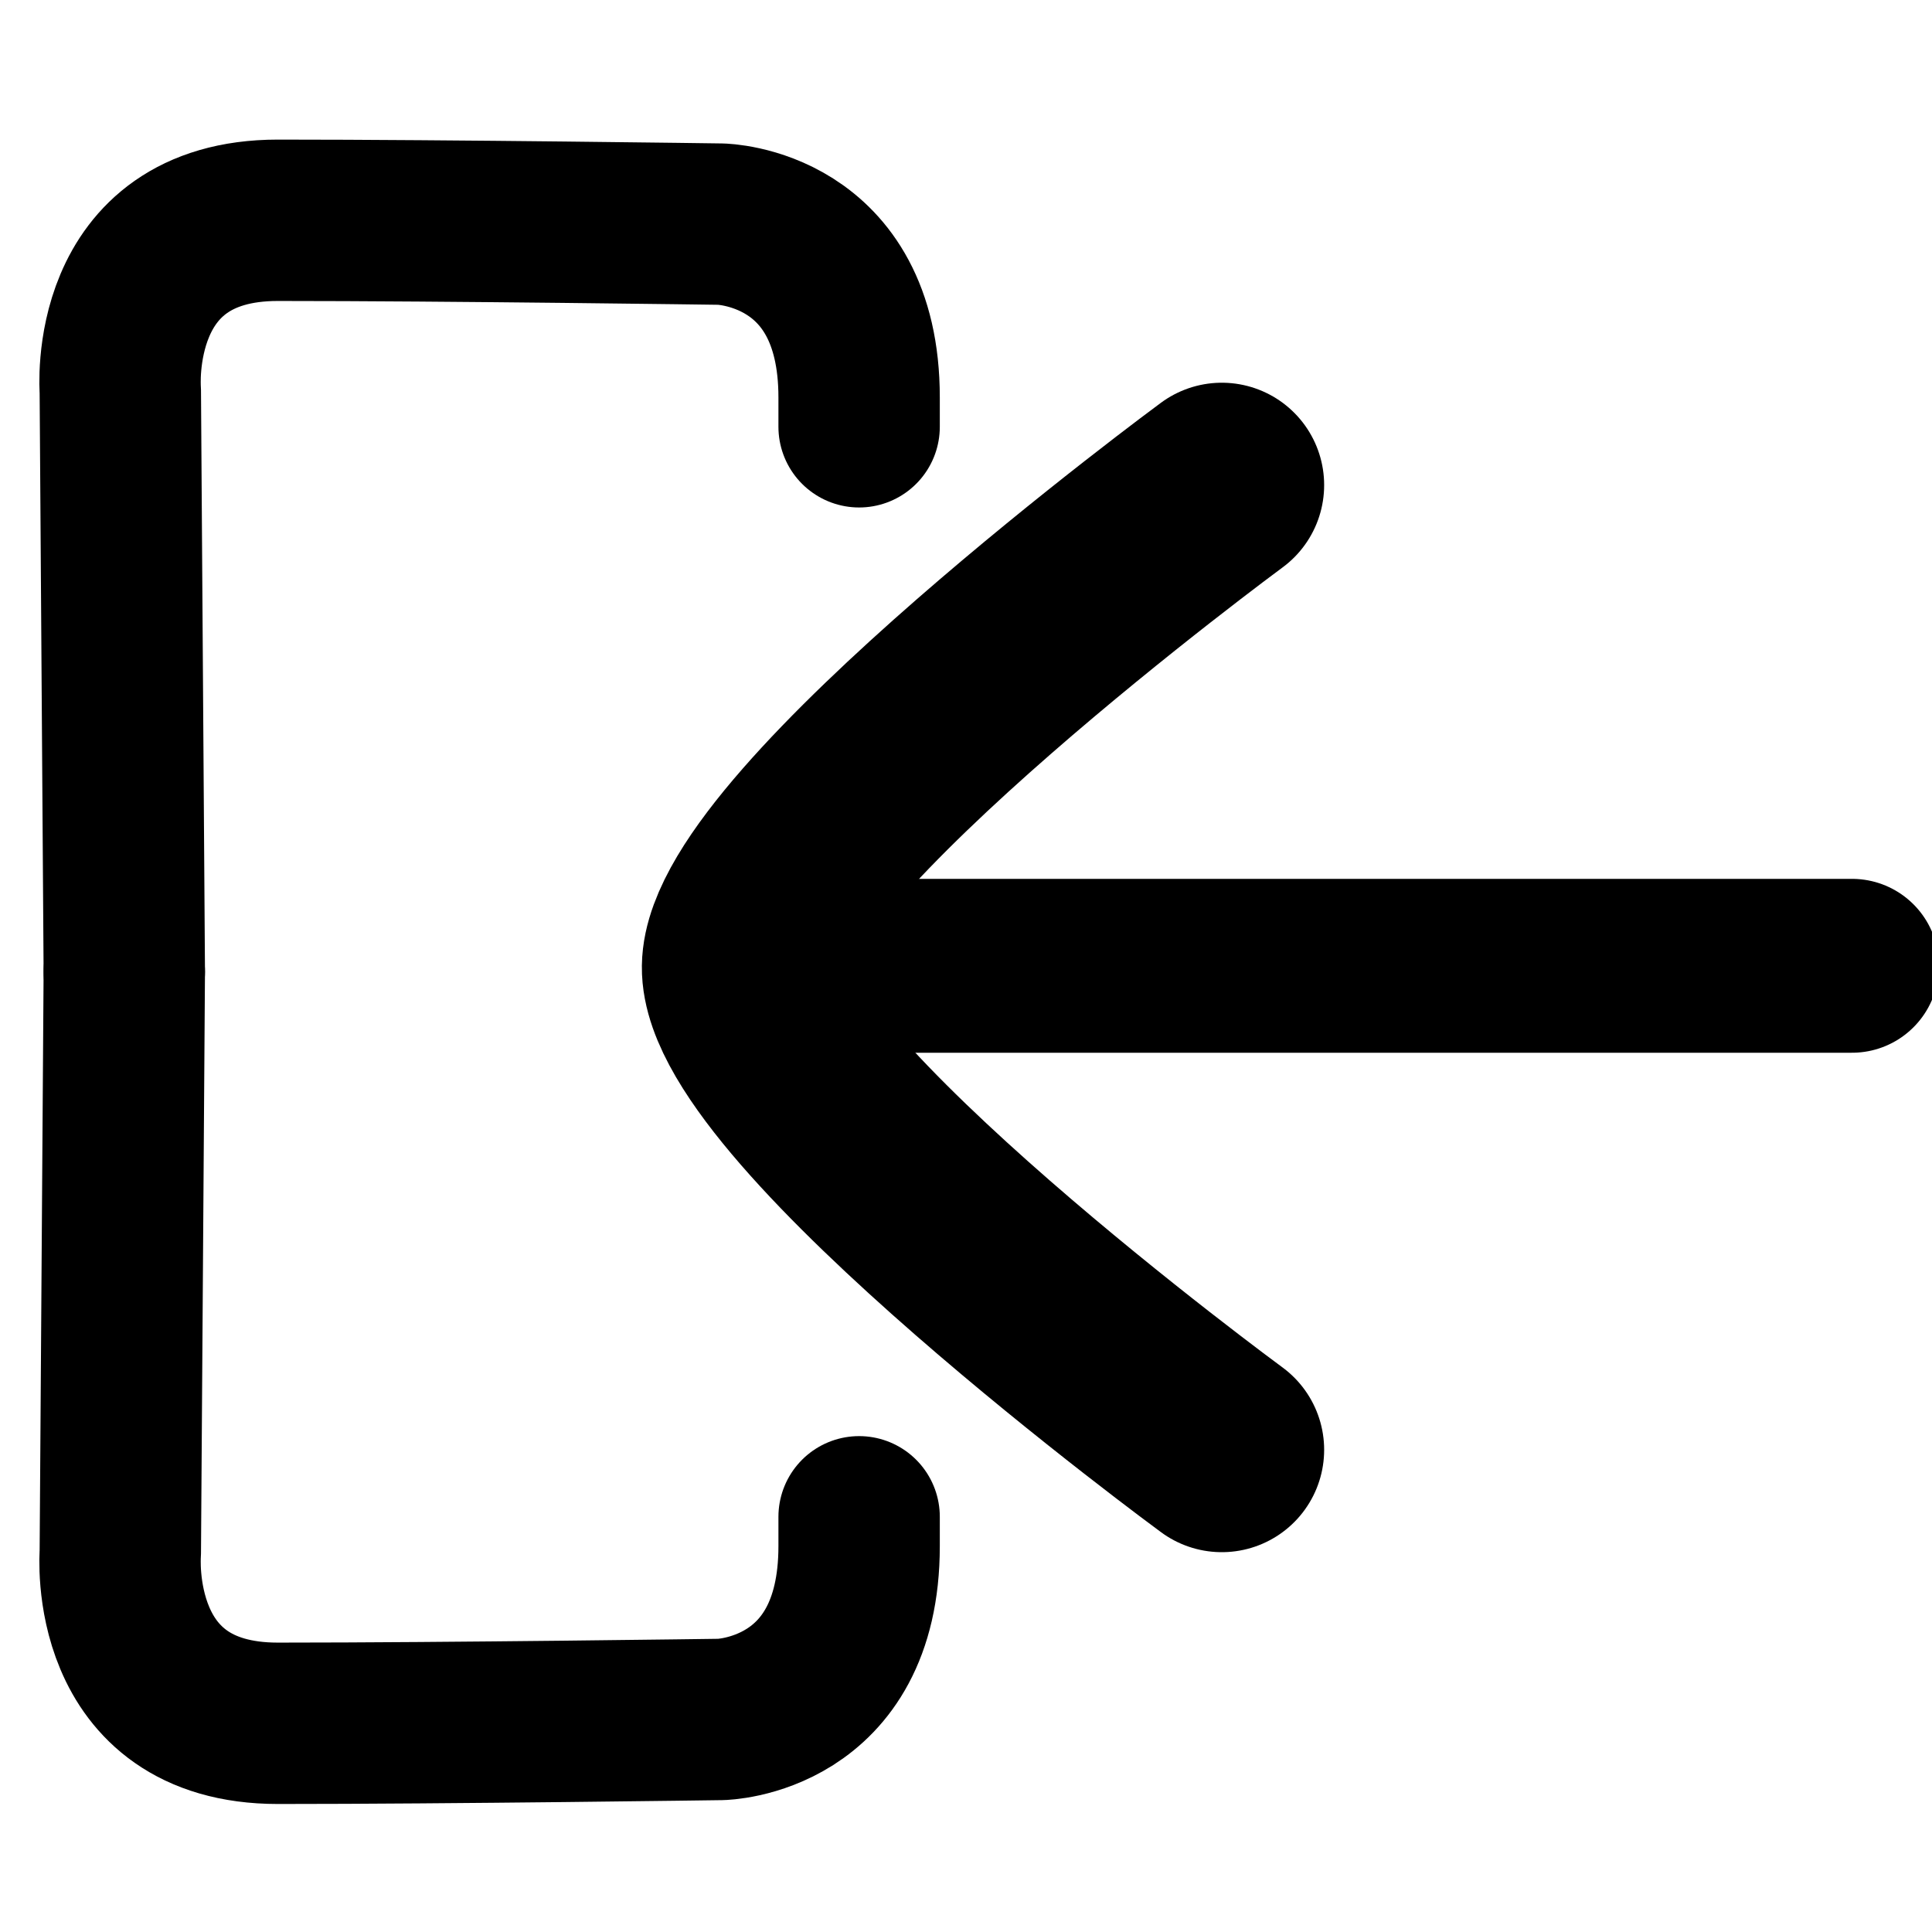
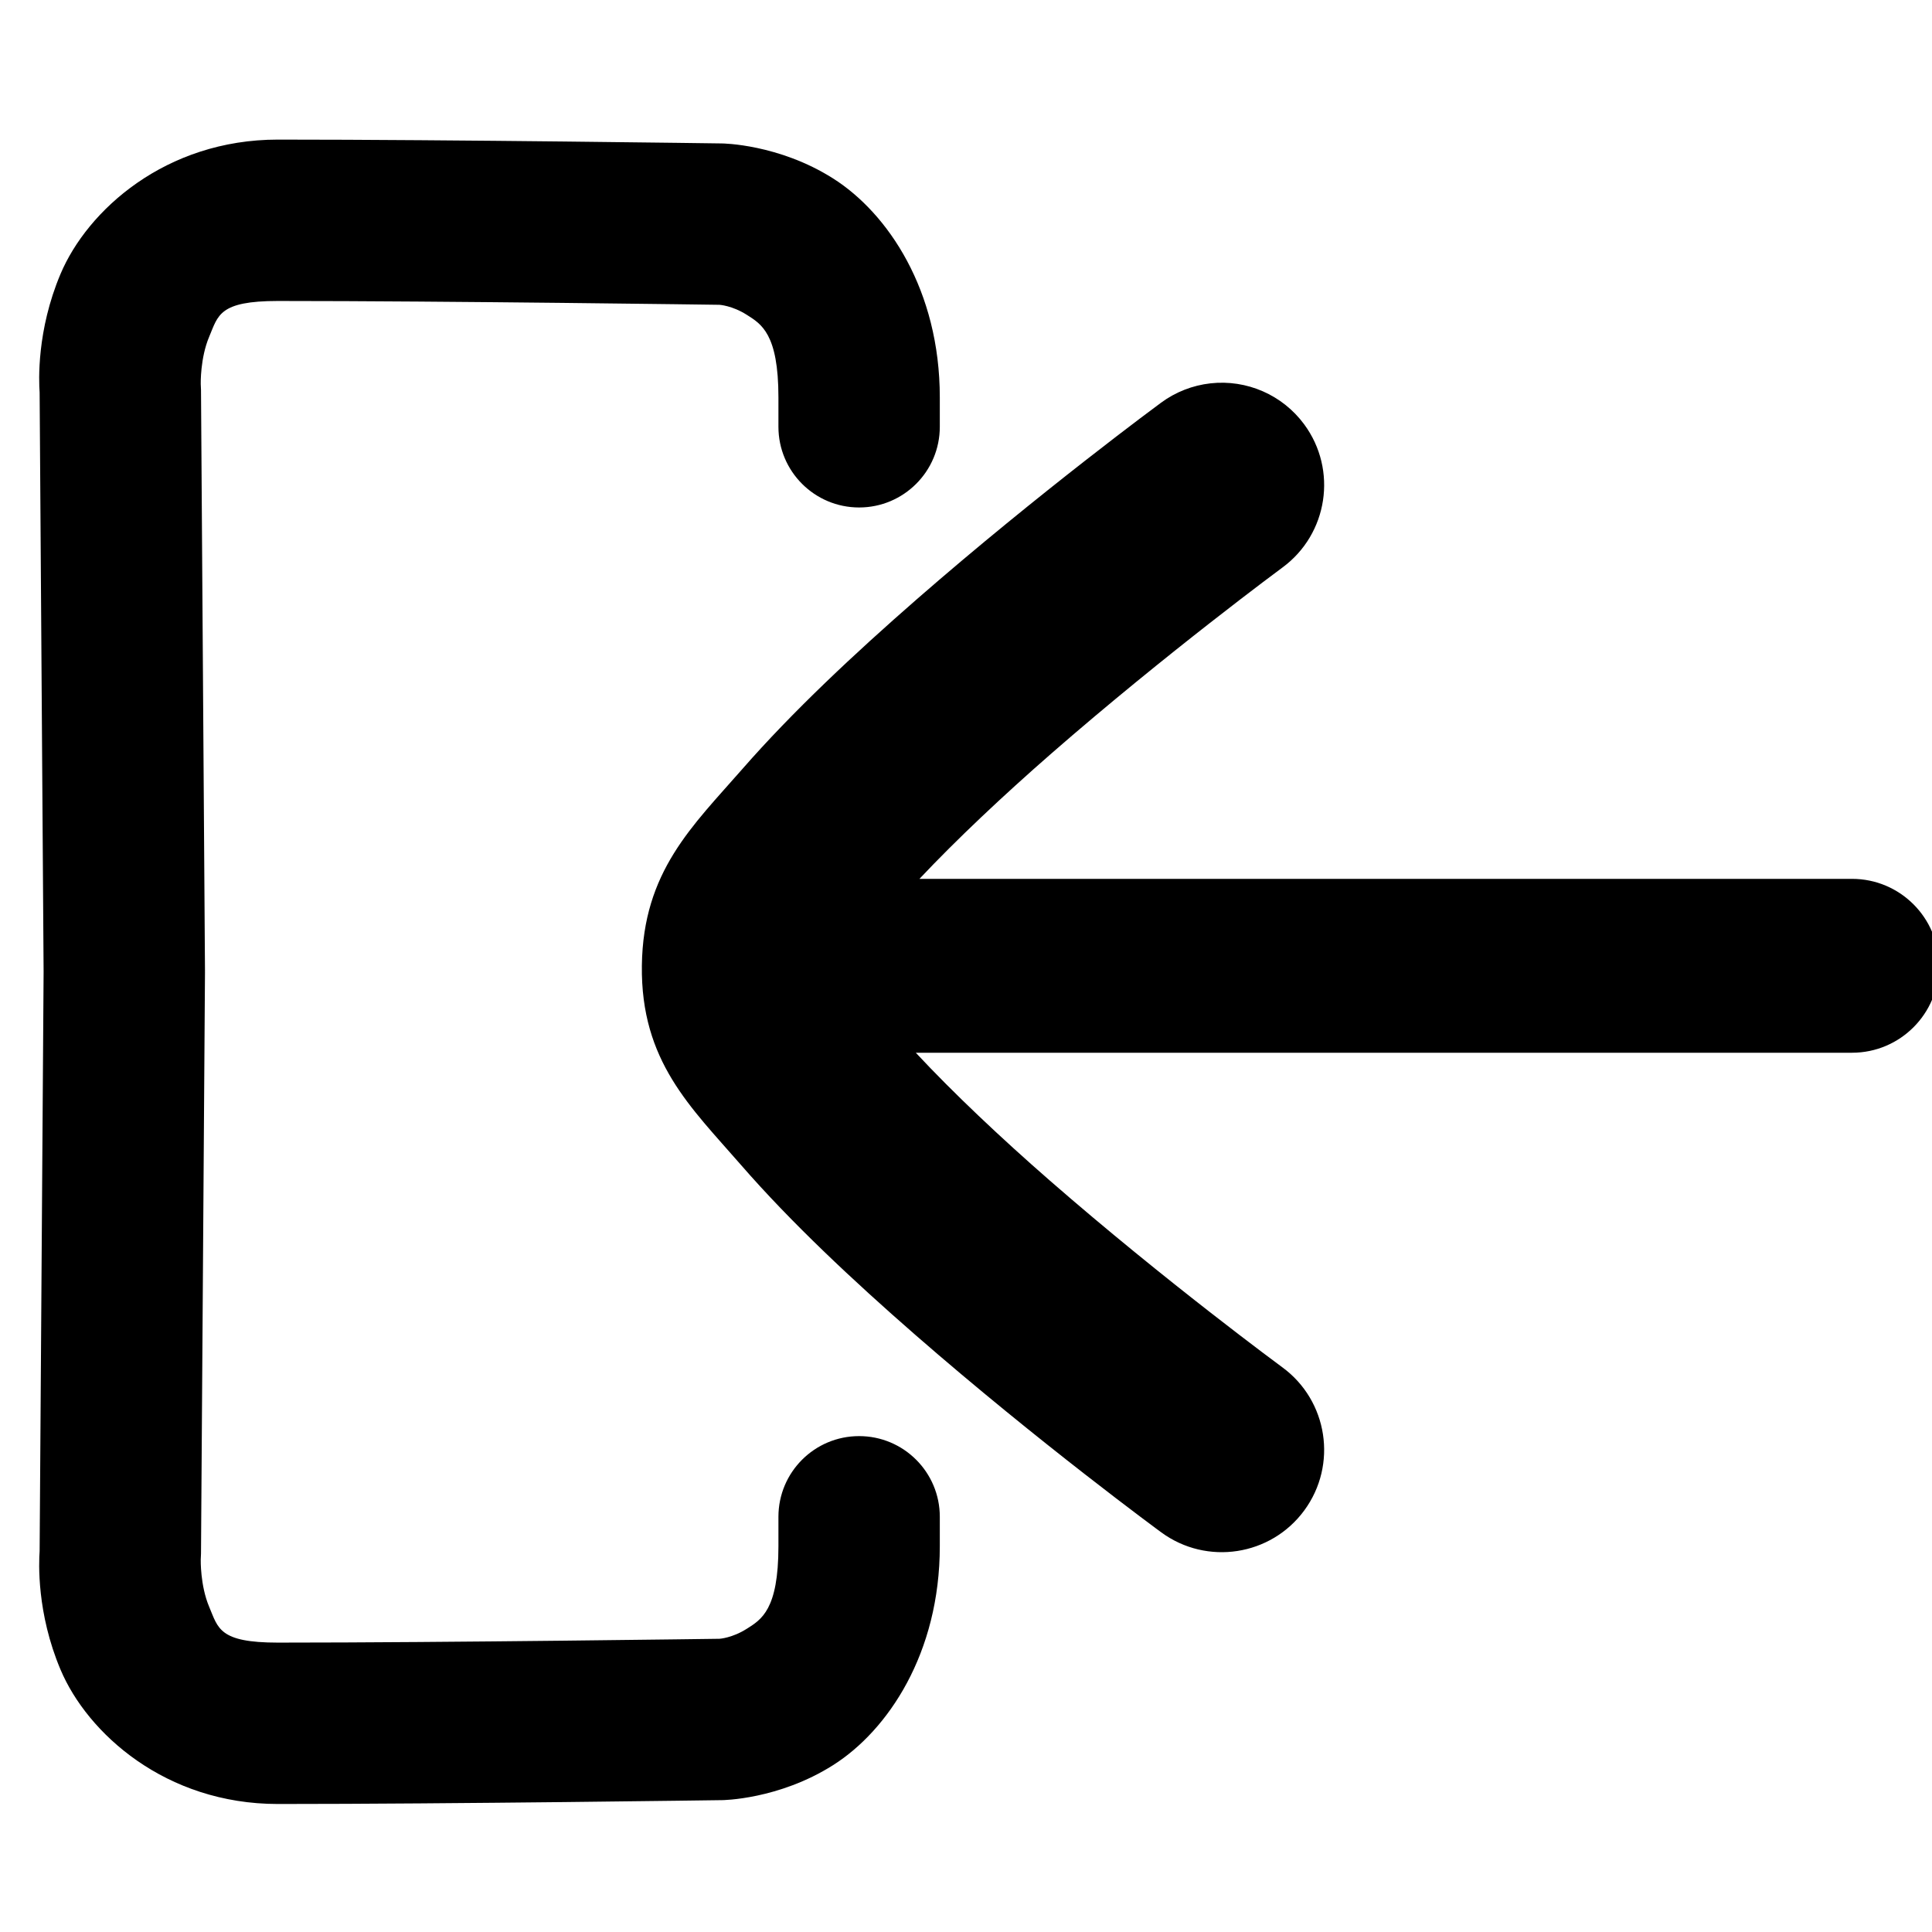
<svg xmlns="http://www.w3.org/2000/svg" width="375px" height="375px" viewBox="0 0 375 375" version="1.1" id="svg11">
  <defs id="defs15" />
-   <path style="fill:none;stroke:#000000;stroke-width:39.733;stroke-linecap:round;stroke-linejoin:round;stroke-miterlimit:4;stroke-opacity:1" d="m 237.15,94.152 c 0,0 -92.371,68.047 -92.699,93.516 -0.324,25.469 92.699,93.742 92.699,93.742" id="path2" />
-   <path style="fill:none;stroke:#000000;stroke-width:33.75;stroke-linecap:round;stroke-linejoin:miter;stroke-miterlimit:4;stroke-opacity:1" d="M 148.994,187.461 H 359.474" id="path4" />
-   <path style="fill:none;stroke:#000000;stroke-width:31.323;stroke-linecap:round;stroke-linejoin:round;stroke-miterlimit:4;stroke-opacity:1" d="m 166.754,294.41 0,5.707 c 0,33.184 -26.848,33.629 -26.848,33.629 0,0 -52.734,0.746 -85.977,0.746 -33.246,0 -30.578,-33.031 -30.578,-33.031 l 0.773,-112.836" id="path8" />
-   <path style="fill:none;stroke:#000000;stroke-width:31.323;stroke-linecap:round;stroke-linejoin:round;stroke-miterlimit:4;stroke-opacity:1" d="m 166.754,82.839 v -5.707 c 0,-33.184 -26.848,-33.629 -26.848,-33.629 0,0 -52.734,-0.746 -85.977,-0.746 -33.246,0 -30.578,33.031 -30.578,33.031 l 0.773,112.836" id="path1167" />
+   <path id="path2" style="color:#000000;fill:#000000;stroke-linecap:round;stroke-linejoin:round;-inkscape-stroke:none" d="M 53.93 27.096 C 32.12 27.096 16.97 40.813 11.746 53.178 C 7.107 64.159 7.534 73.99 7.691 76.158 L 8.463 188.625 L 7.691 301.09 C 7.534 303.258 7.107 313.089 11.746 324.07 C 16.97 336.435 32.12 350.154 53.93 350.154 C 87.406 350.154 140.127 349.406 140.127 349.406 A 15.663 15.663 0 0 0 140.166 349.406 C 140.166 349.406 151.127 349.324 161.723 342.6 C 172.319 335.876 182.416 320.933 182.416 300.117 L 182.416 294.41 A 15.662 15.662 0 0 0 166.754 278.748 A 15.662 15.662 0 0 0 151.092 294.41 L 151.092 300.117 C 151.092 312.485 147.765 314.358 144.938 316.152 C 142.11 317.947 139.646 318.086 139.646 318.086 C 139.598 318.087 86.923 318.83 53.93 318.83 C 42.494 318.83 42.353 316.031 40.6 311.881 C 38.846 307.73 38.963 302.721 38.963 302.721 A 15.663 15.663 0 0 0 39.014 301.568 L 39.787 188.732 A 15.662 15.662 0 0 0 39.781 188.625 A 15.662 15.662 0 0 0 39.787 188.518 L 39.014 75.682 A 15.663 15.663 0 0 0 38.963 74.527 C 38.963 74.527 38.846 69.518 40.6 65.367 C 42.353 61.217 42.494 58.42 53.93 58.42 C 86.923 58.42 139.598 59.161 139.646 59.162 C 139.646 59.162 142.11 59.303 144.938 61.098 C 147.765 62.892 151.092 64.763 151.092 77.131 L 151.092 82.84 A 15.662 15.662 0 0 0 166.754 98.5 A 15.662 15.662 0 0 0 182.416 82.84 L 182.416 77.131 C 182.416 56.315 172.319 41.374 161.723 34.65 C 151.127 27.926 140.166 27.844 140.166 27.844 A 15.663 15.663 0 0 0 140.127 27.842 C 140.127 27.842 87.406 27.096 53.93 27.096 z M 234.943 74.408 A 19.866 19.866 0 0 0 225.367 78.158 C 225.367 78.158 201.764 95.525 177.859 116.393 C 165.907 126.827 153.841 138.11 144.115 149.238 C 134.389 160.366 124.821 169.153 124.586 187.412 A 19.868 19.868 0 0 0 124.586 187.414 C 124.349 205.985 134.083 214.908 143.803 226.092 C 153.522 237.275 165.619 248.592 177.619 259.061 C 201.62 279.998 225.396 297.426 225.396 297.426 A 19.866 19.866 0 0 0 253.166 293.164 A 19.866 19.866 0 0 0 248.904 265.395 C 248.904 265.395 226.168 248.686 203.738 229.119 C 194.281 220.869 185.039 212.151 177.756 204.336 L 359.475 204.336 A 16.875 16.875 0 0 0 376.35 187.461 A 16.875 16.875 0 0 0 359.475 170.586 L 178.463 170.586 C 185.705 162.895 194.757 154.385 203.988 146.326 C 226.352 126.803 248.934 110.146 248.934 110.146 A 19.866 19.866 0 0 0 253.145 82.369 A 19.866 19.866 0 0 0 234.943 74.408 z " />
</svg>
